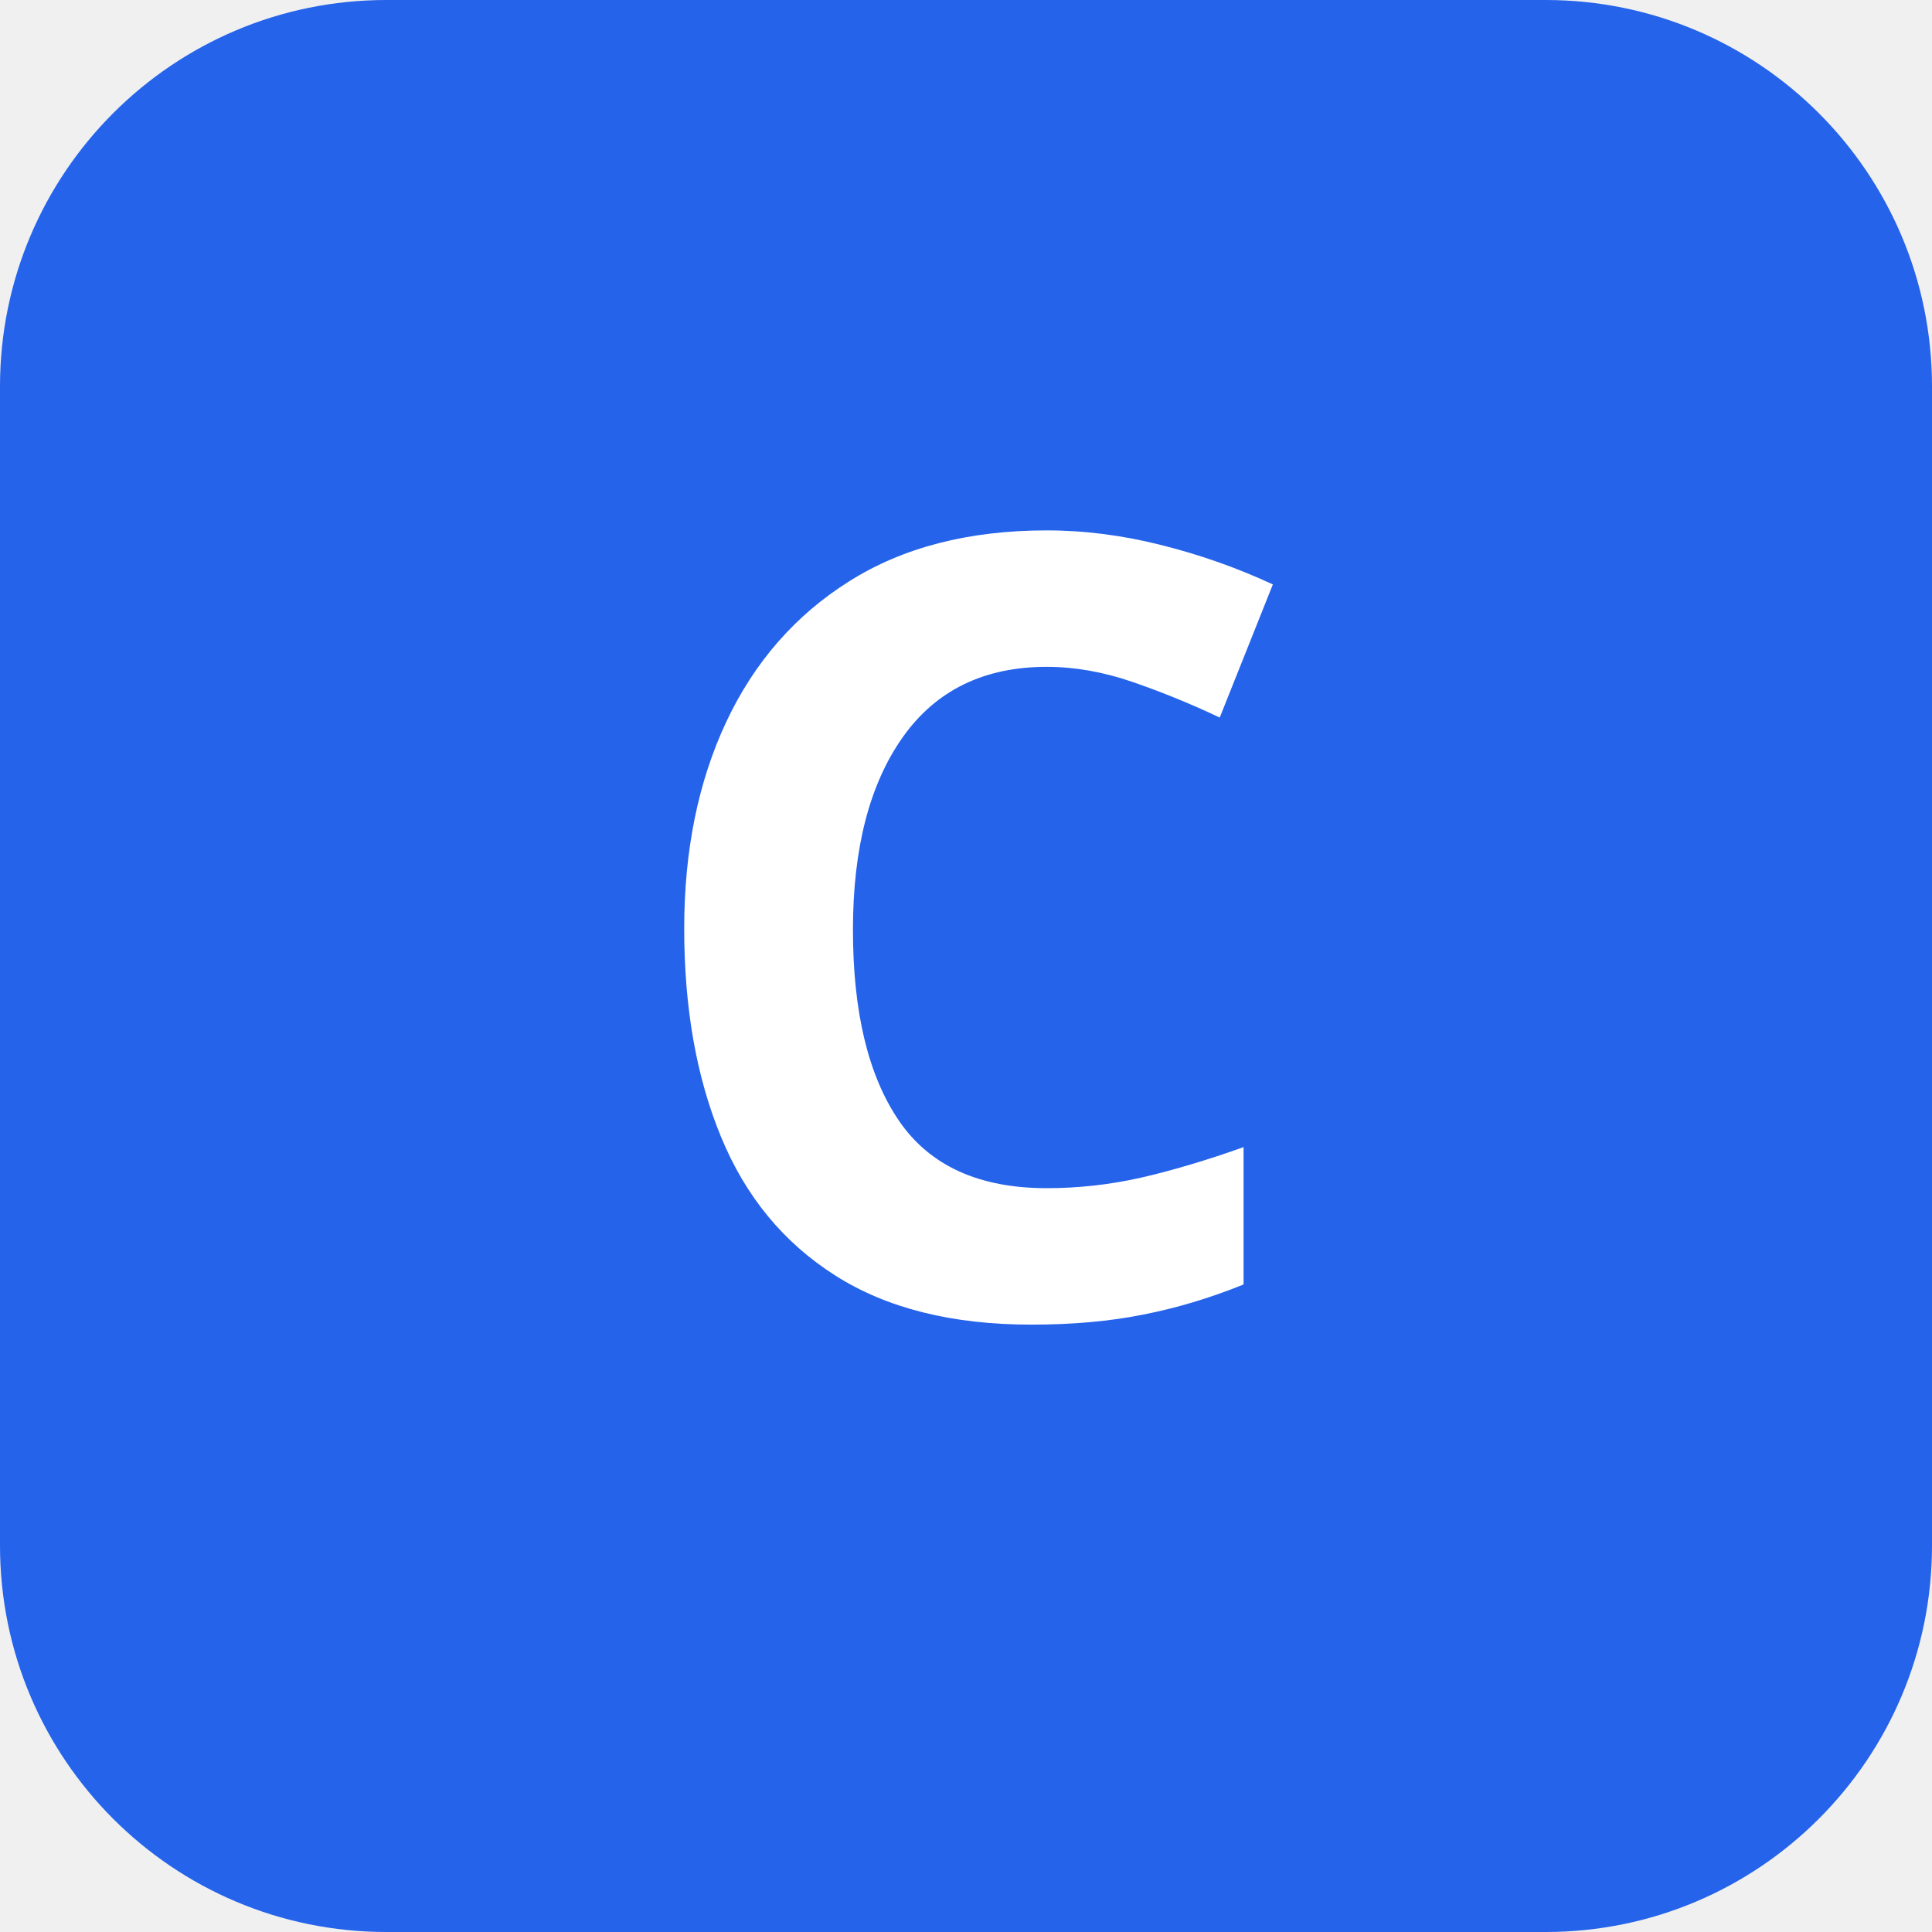
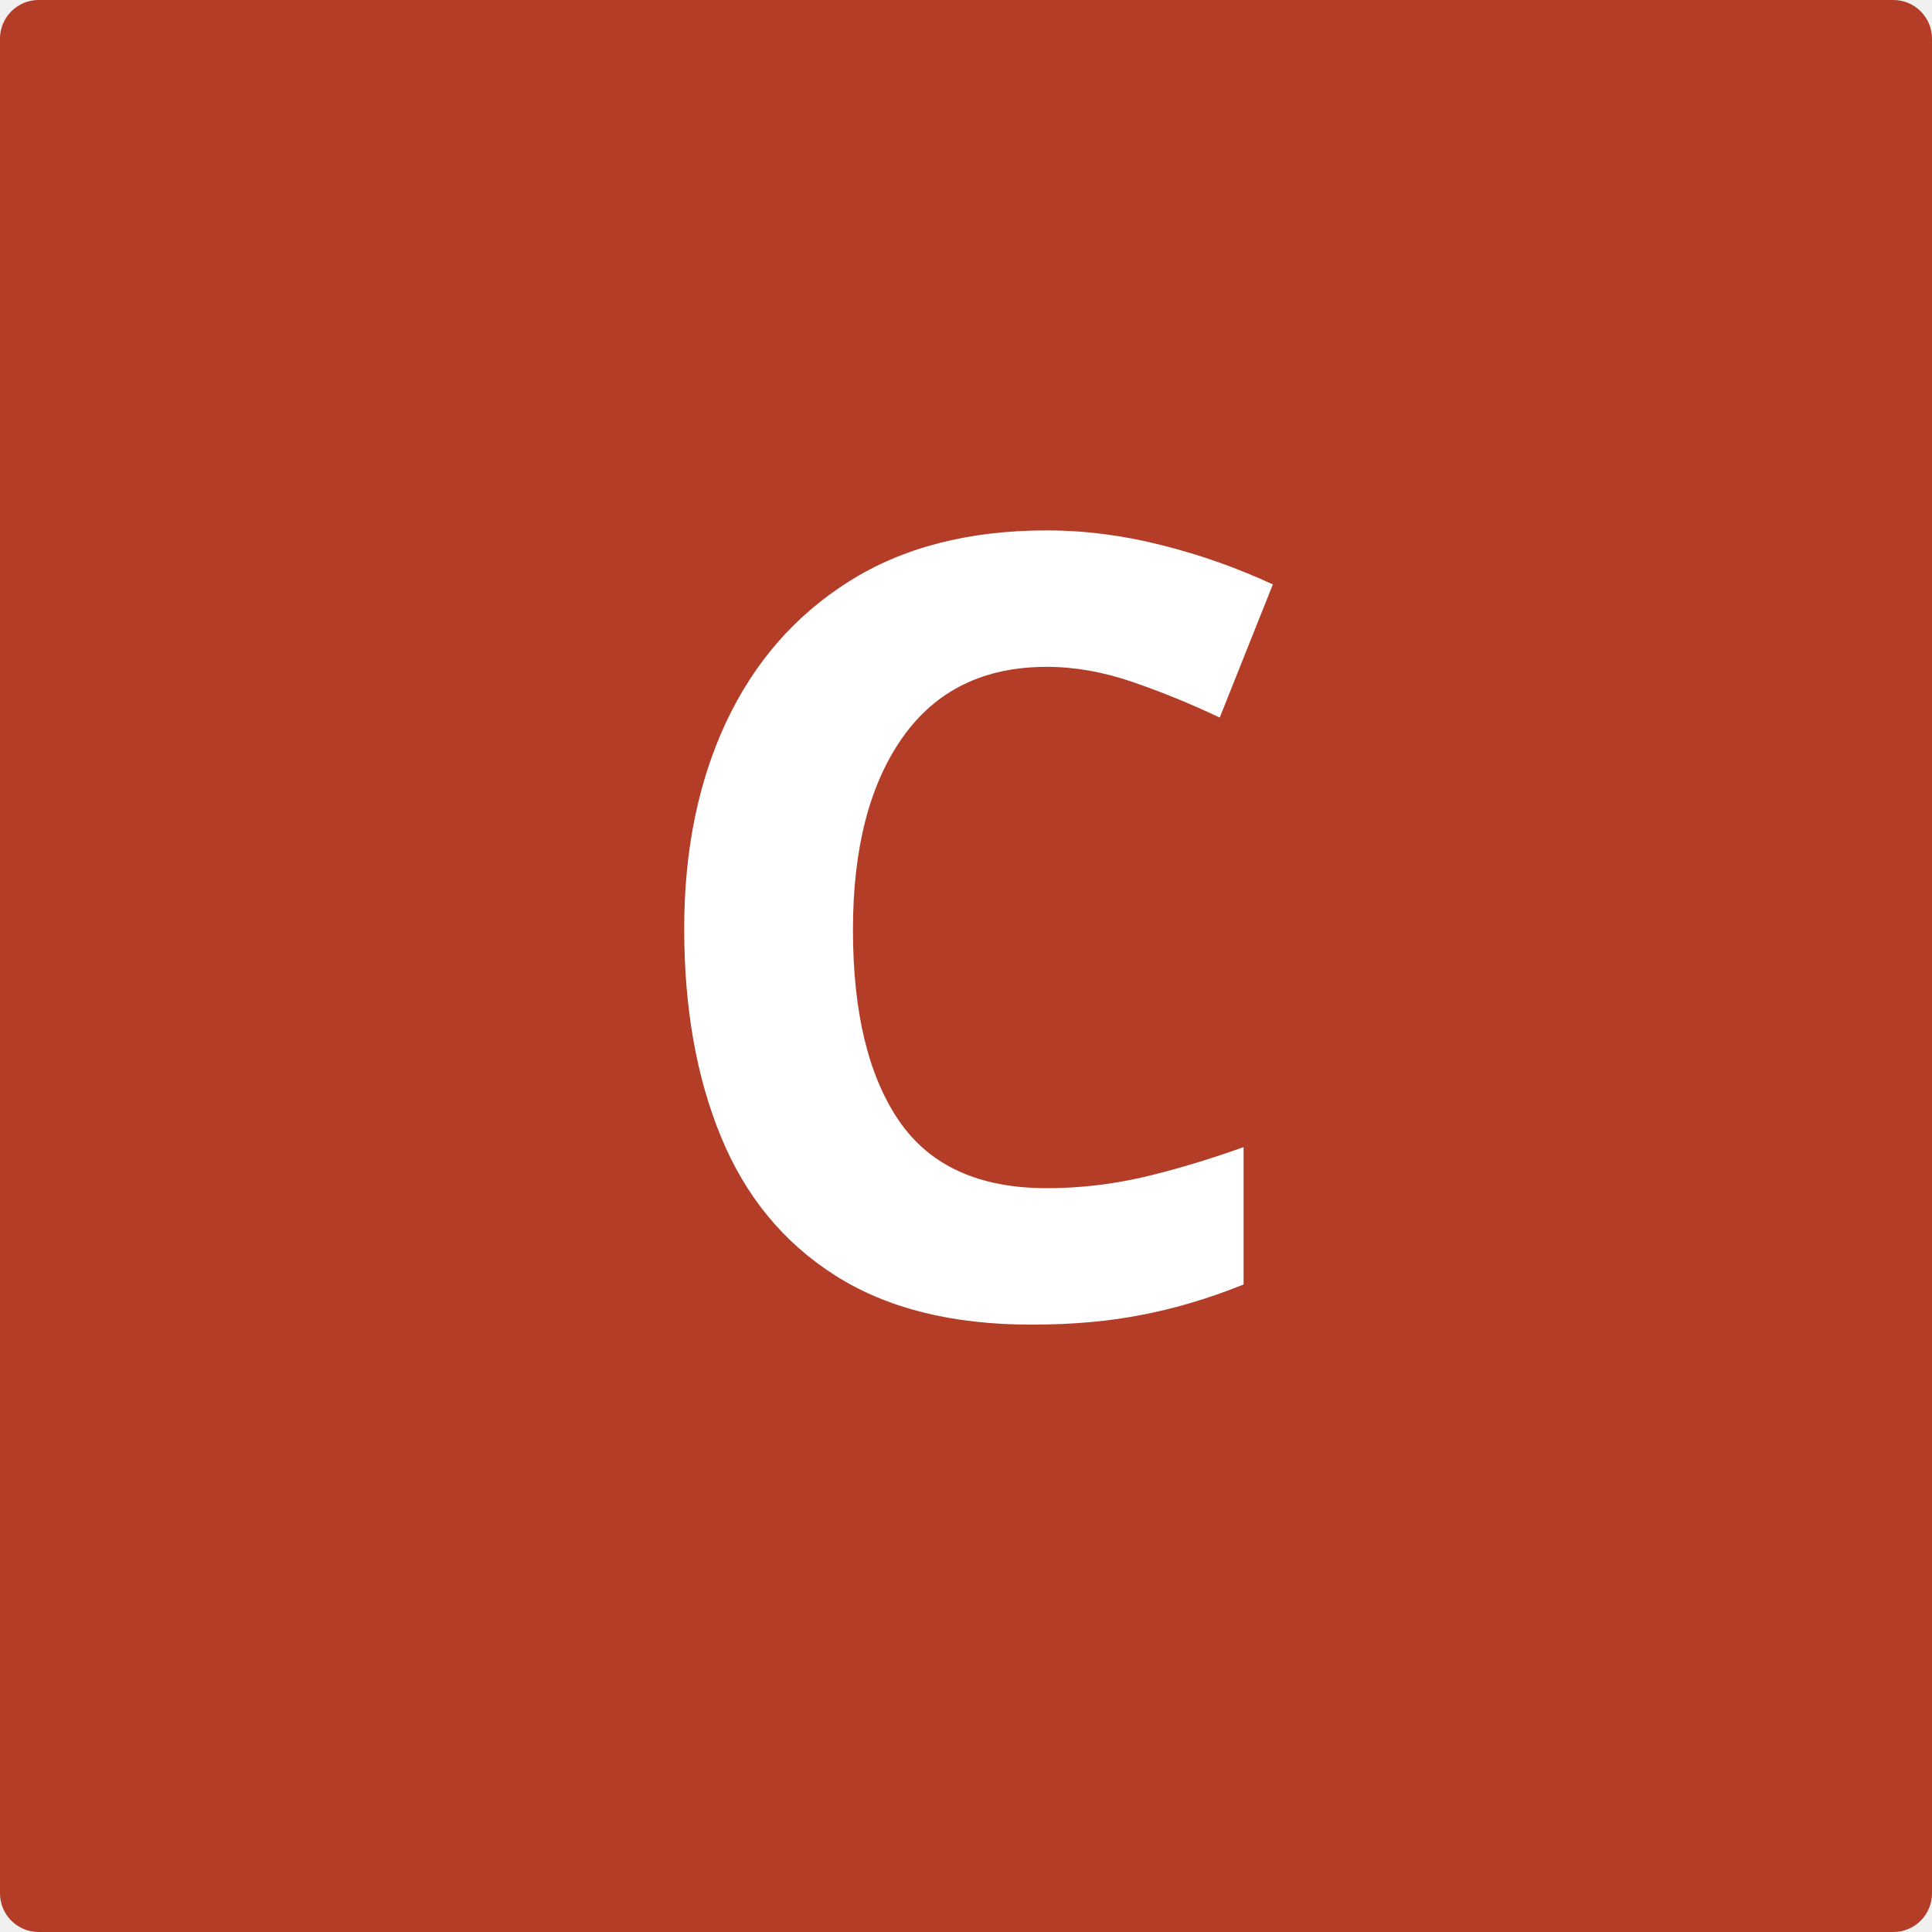
<svg xmlns="http://www.w3.org/2000/svg" viewBox="0 0 100 100">
-   <rect width="100" height="100" rx="20" fill="#2563eb" />
+   <rect width="100" height="100" rx="2" fill="#b43d28" />
  <text x="50" y="68" font-size="56" font-family="system-ui, sans-serif" font-weight="700" fill="#ffffff" text-anchor="middle">C</text>
</svg>
